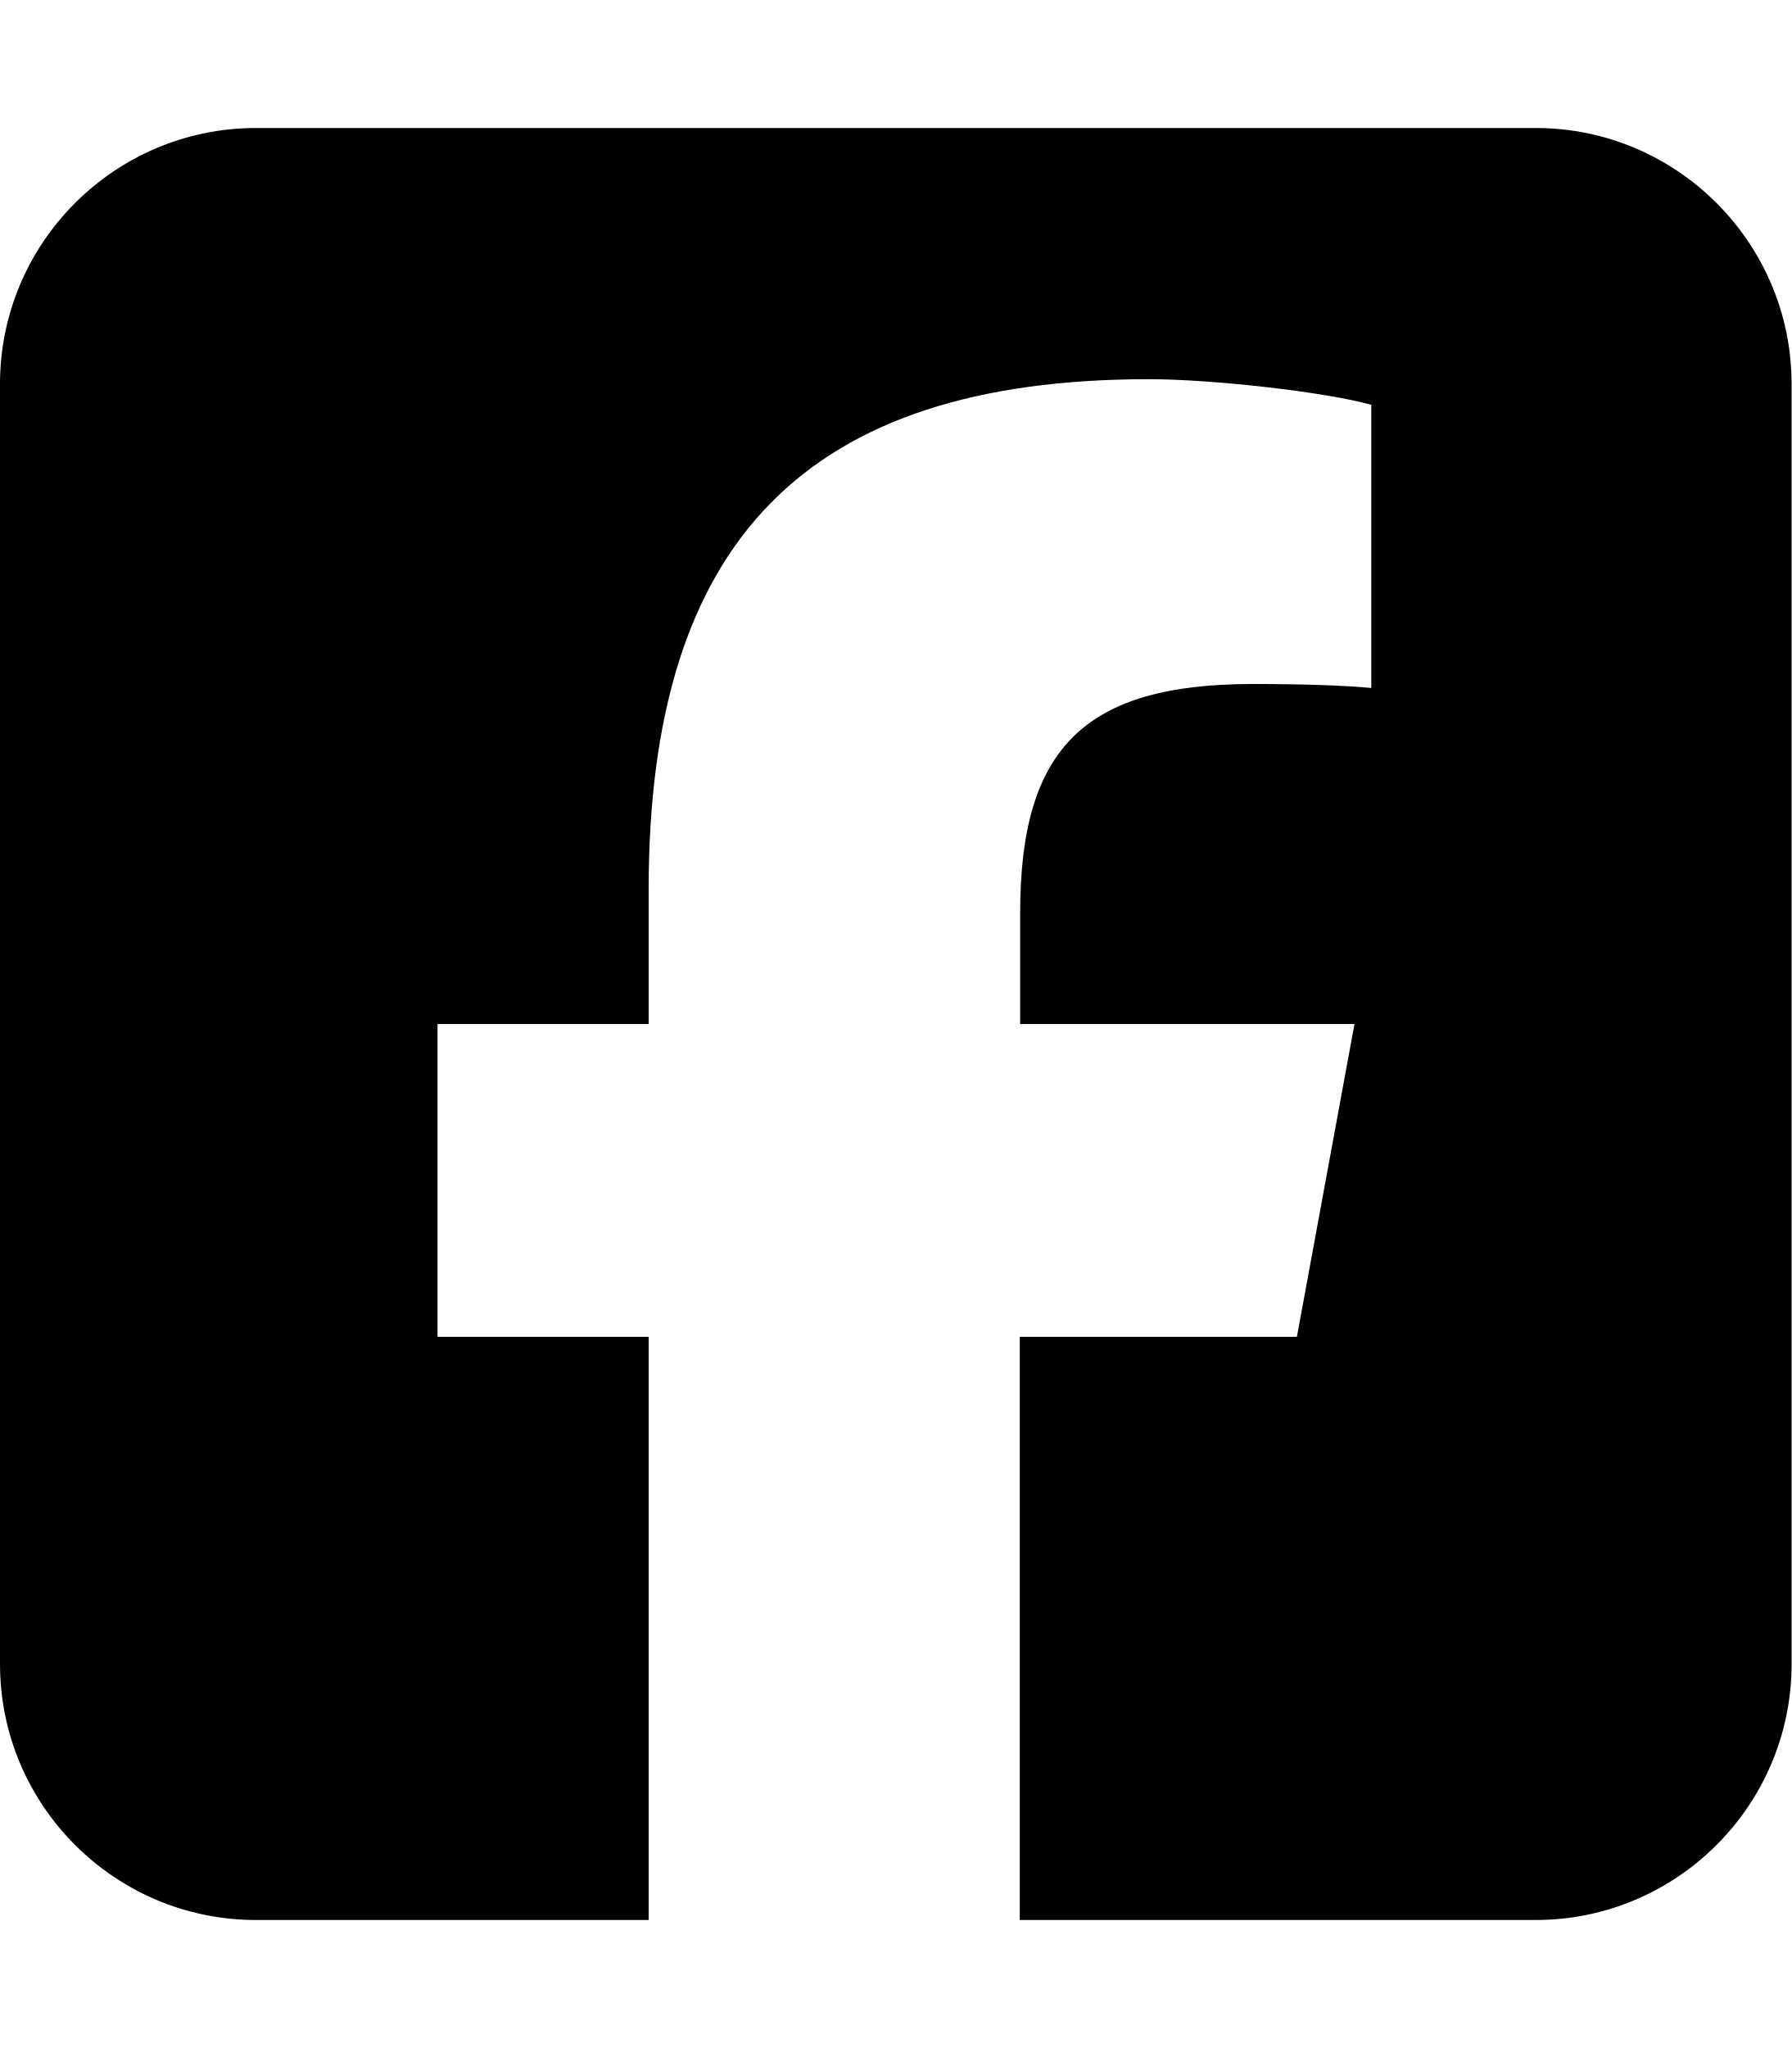
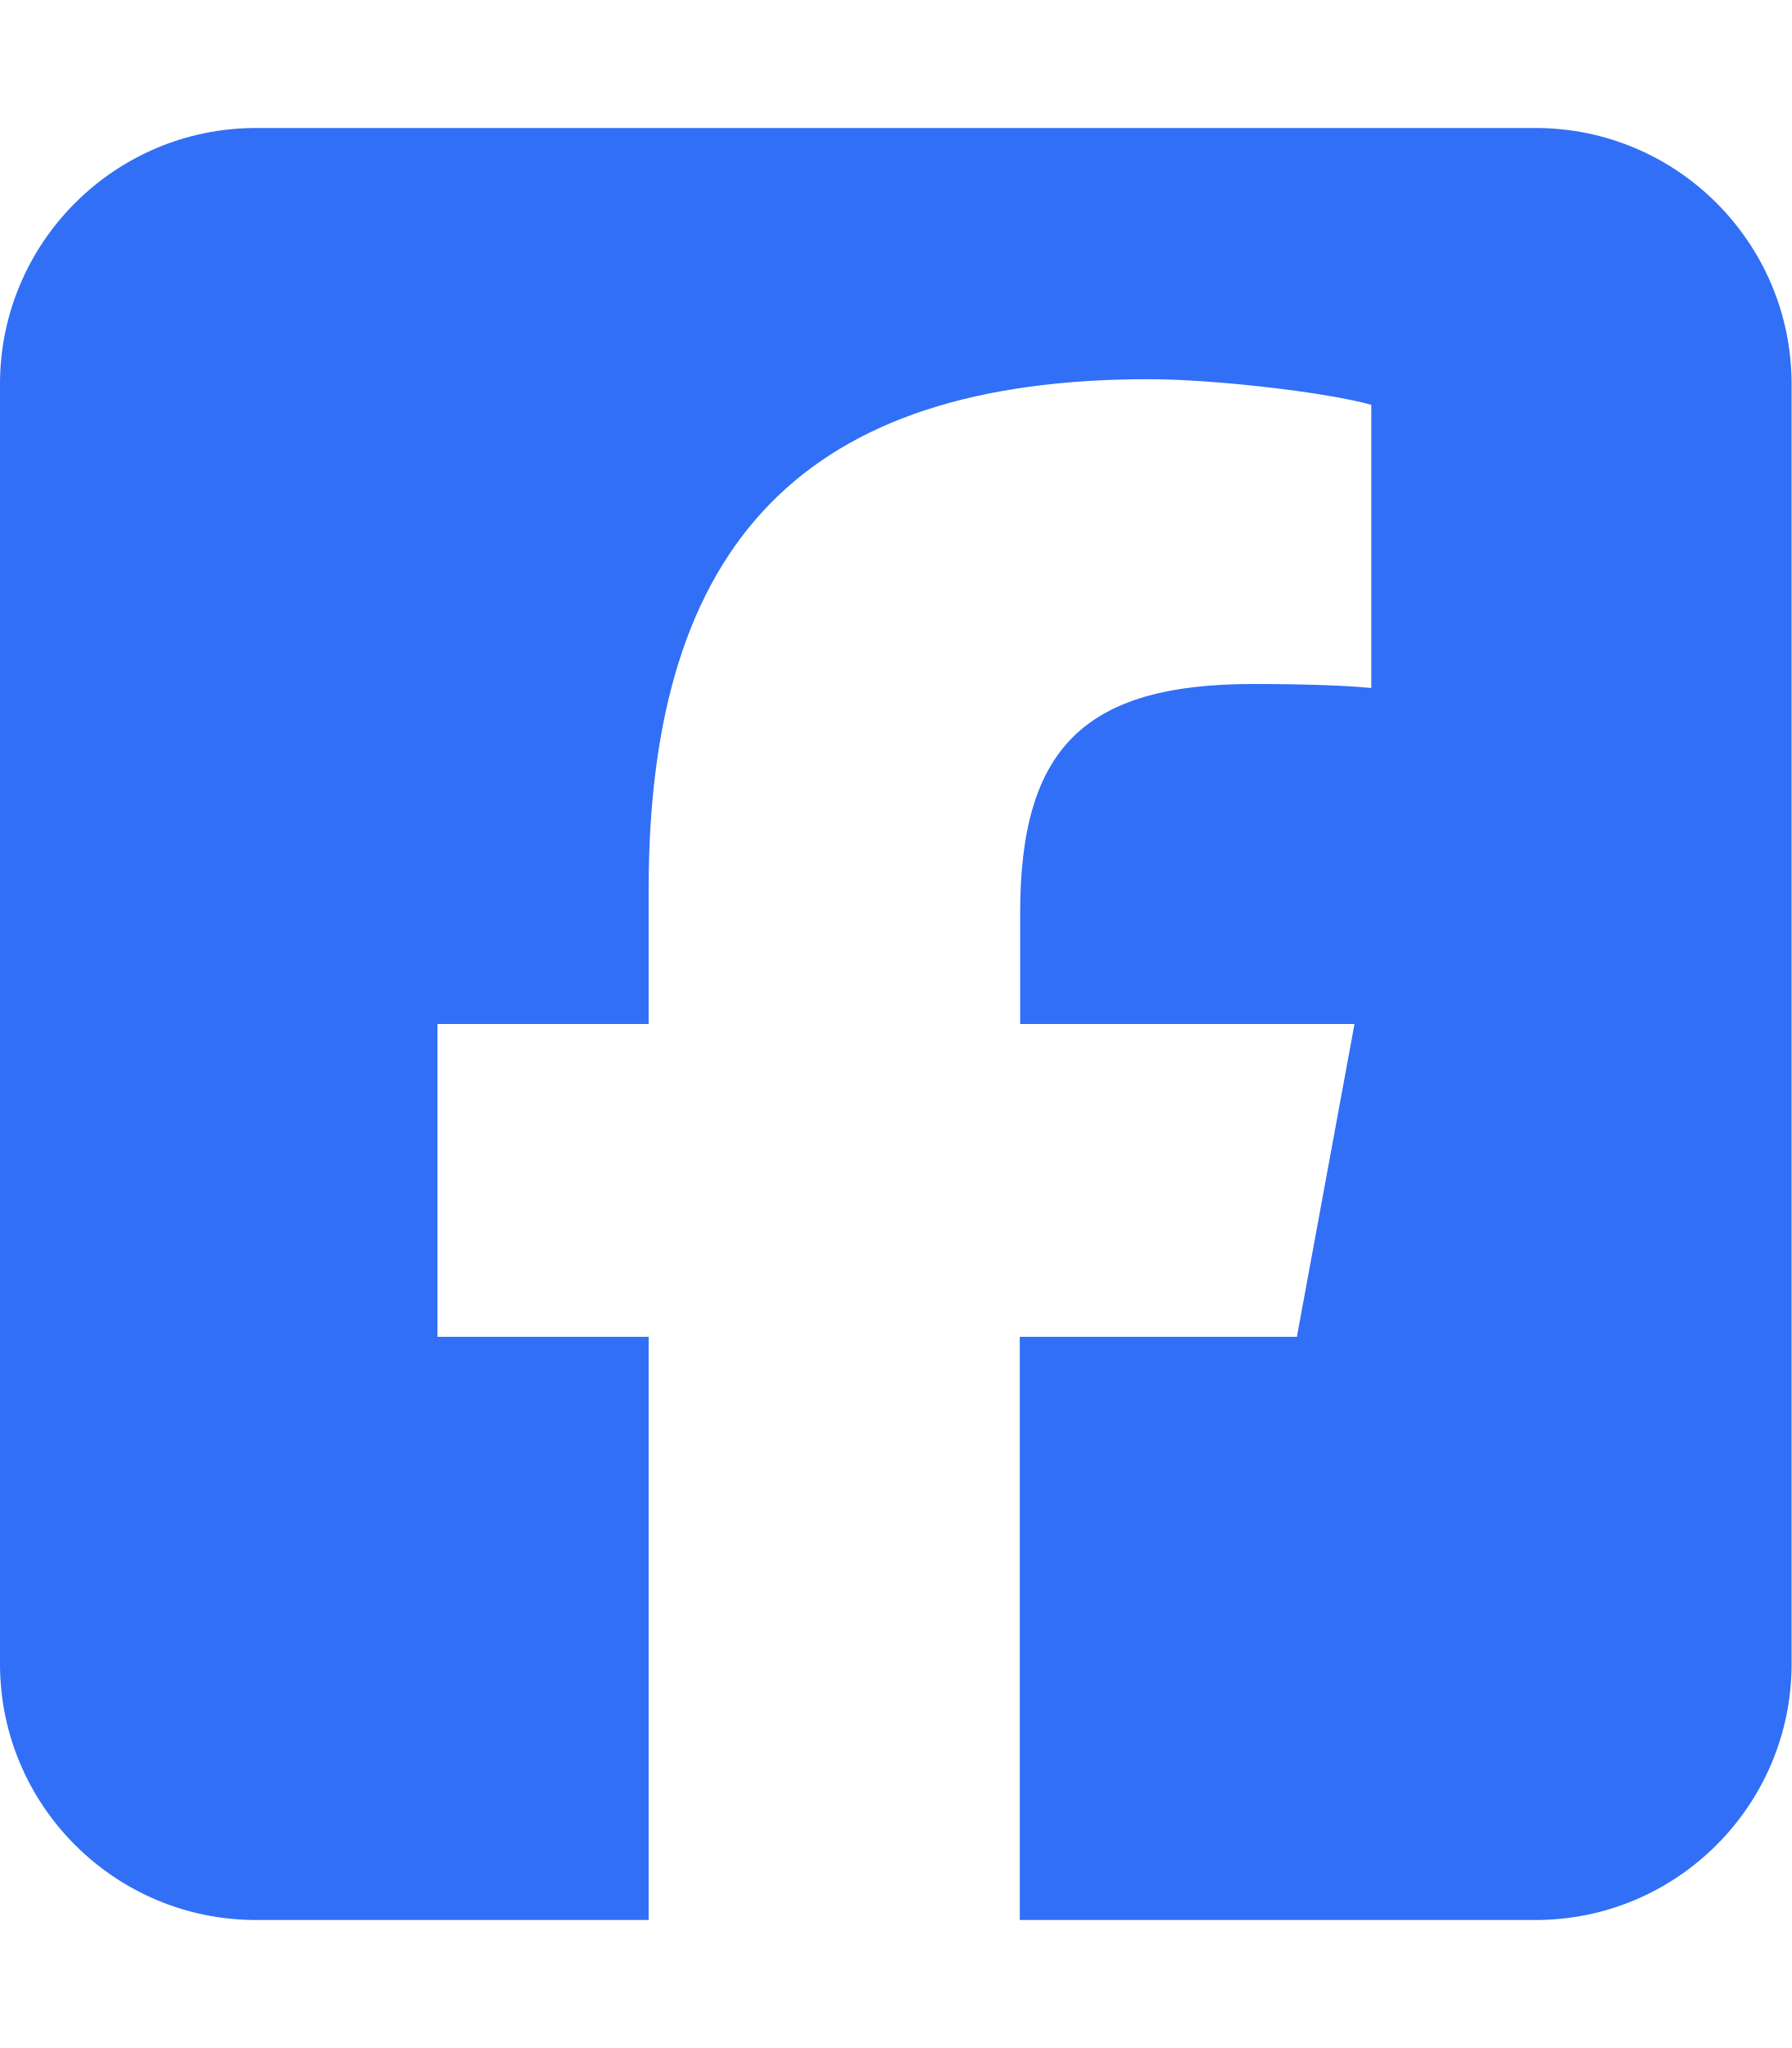
- <svg xmlns="http://www.w3.org/2000/svg" viewBox="0 0 448 512">
-   <link href="{{ '/assets/css/style.css' | relative_url }}" rel="stylesheet" />
+ <svg xmlns="http://www.w3.org/2000/svg" id="facebook" viewBox="0 0 448 512">
+   <defs>
+     <style type="text/css">
+       #facebook {
+         fill: #316FF6;
+       }
+     </style>
+   </defs>
  <path d="M64 32C28.7 32 0 60.7 0 96V416c0 35.3 28.7 64 64 64h98.2V334.2H109.4V256h52.8V222.3c0-87.1 39.4-127.5 125-127.5c16.2 0 44.2 3.2 55.7 6.4V172c-6-.6-16.5-1-29.6-1c-42 0-58.2 15.9-58.2 57.2V256h83.6l-14.4 78.2H255V480H384c35.3 0 64-28.7 64-64V96c0-35.3-28.7-64-64-64H64z" />
</svg>
